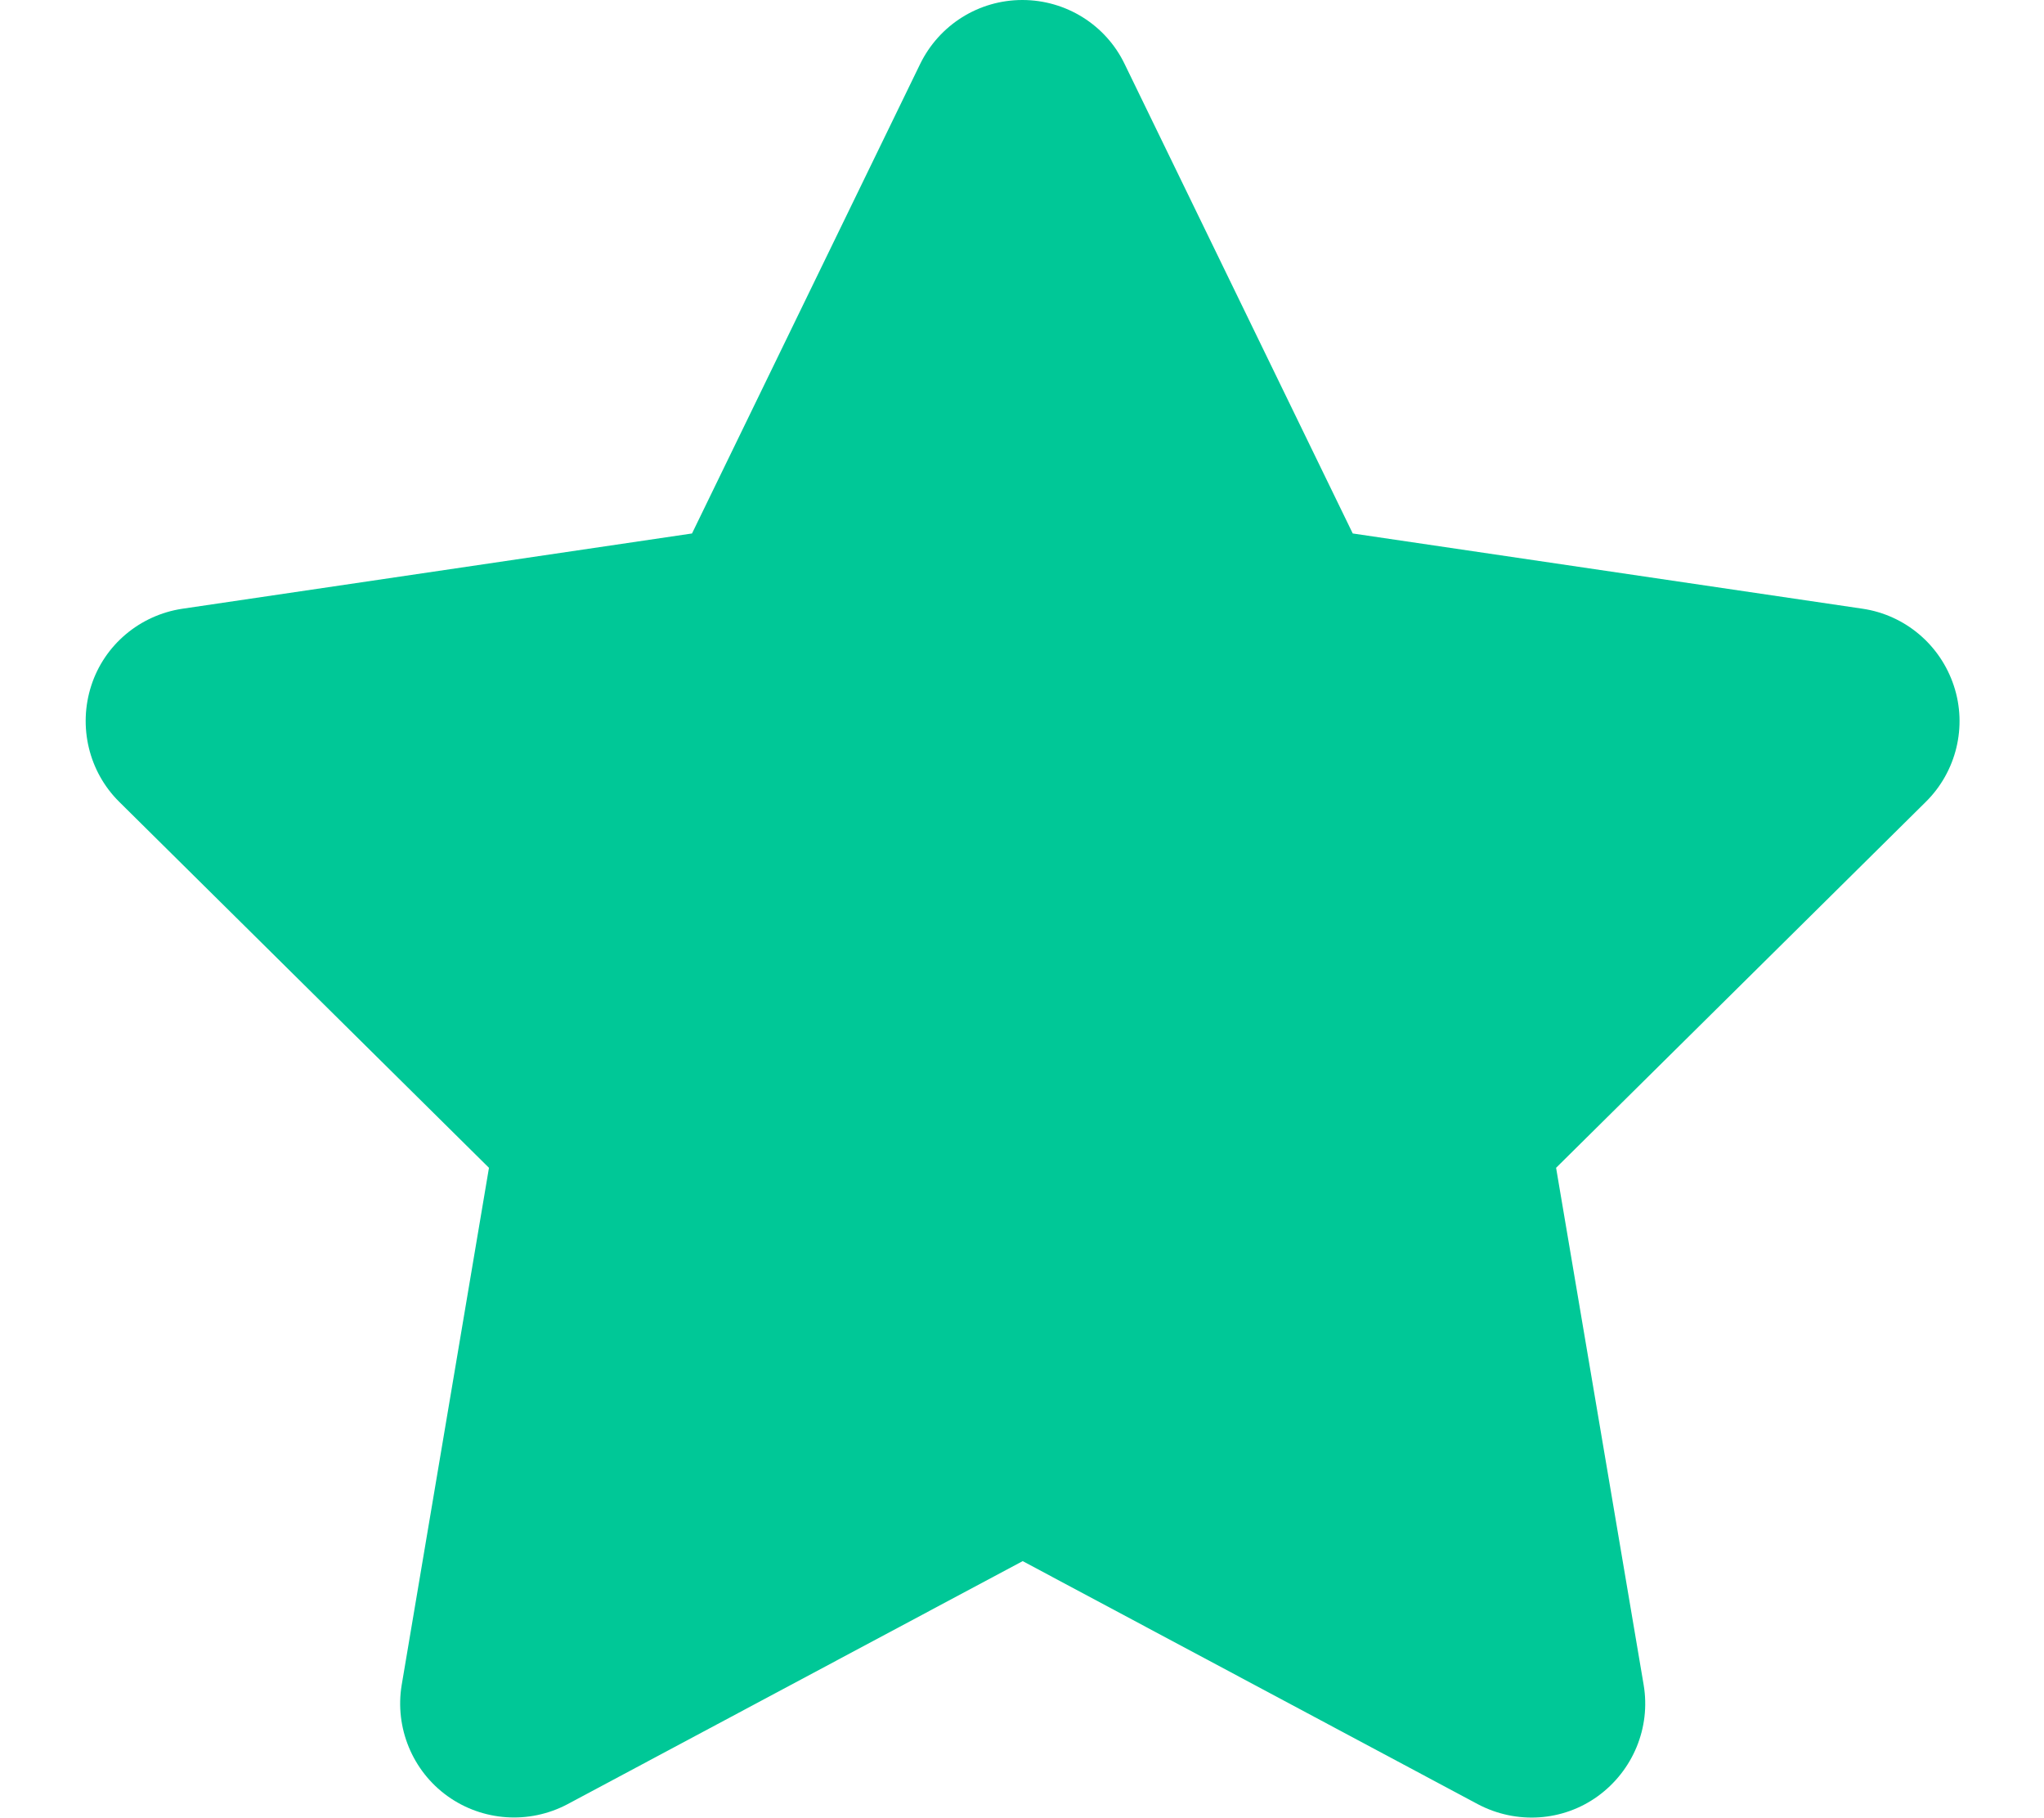
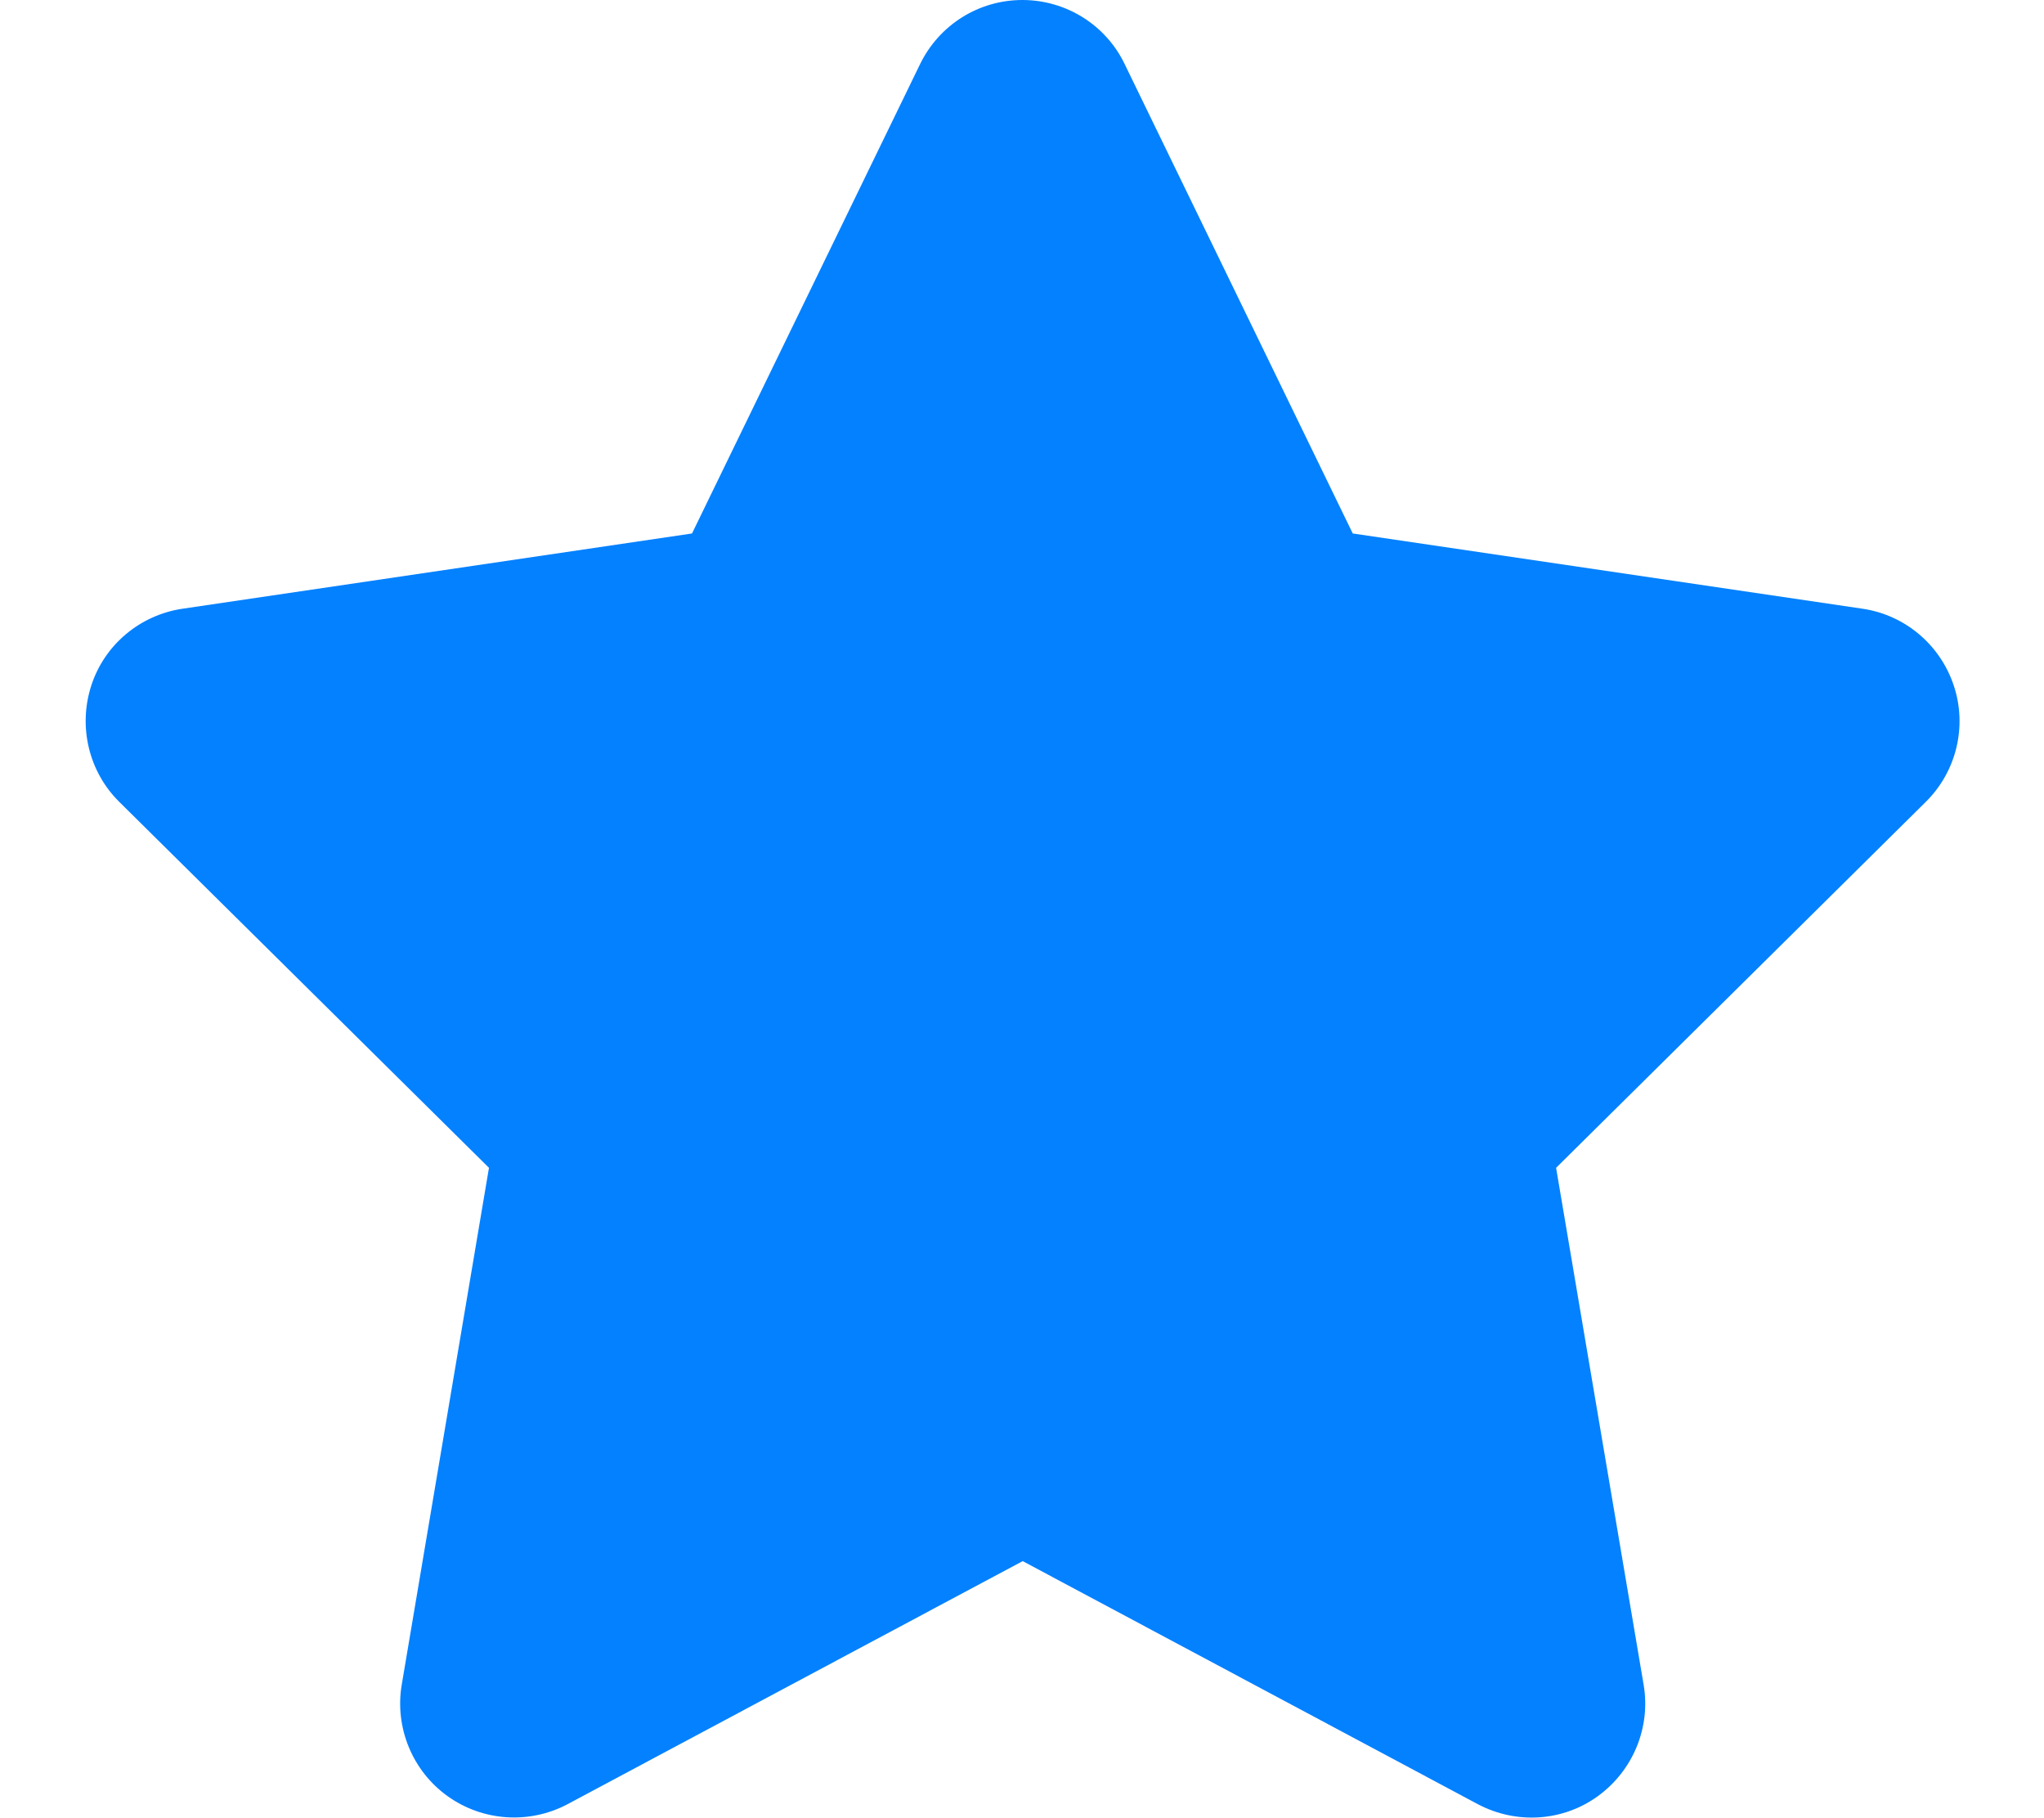
<svg xmlns="http://www.w3.org/2000/svg" preserveAspectRatio="none" overflow="visible" style="display: block;" width="27" height="24.003" viewBox="0 0 27 24.003" fill="none">
  <g id="Img">
-     <path id="Vector" d="M14.855 0.844C14.606 0.328 14.081 0 13.505 0C12.928 0 12.408 0.328 12.155 0.844L9.141 7.045L2.409 8.039C1.847 8.123 1.378 8.517 1.205 9.056C1.031 9.595 1.172 10.191 1.575 10.589L6.459 15.422L5.306 22.252C5.213 22.814 5.447 23.386 5.911 23.719C6.375 24.052 6.989 24.094 7.495 23.827L13.509 20.616L19.523 23.827C20.03 24.094 20.644 24.056 21.108 23.719C21.572 23.381 21.806 22.814 21.712 22.252L20.555 15.422L25.439 10.589C25.842 10.191 25.988 9.595 25.809 9.056C25.631 8.517 25.167 8.123 24.605 8.039L17.869 7.045L14.855 0.844Z" fill="#00C897" />
+     <path id="Vector" d="M14.855 0.844C14.606 0.328 14.081 0 13.505 0C12.928 0 12.408 0.328 12.155 0.844L9.141 7.045L2.409 8.039C1.847 8.123 1.378 8.517 1.205 9.056C1.031 9.595 1.172 10.191 1.575 10.589L6.459 15.422L5.306 22.252C5.213 22.814 5.447 23.386 5.911 23.719C6.375 24.052 6.989 24.094 7.495 23.827L13.509 20.616L19.523 23.827C20.03 24.094 20.644 24.056 21.108 23.719C21.572 23.381 21.806 22.814 21.712 22.252L20.555 15.422L25.439 10.589C25.842 10.191 25.988 9.595 25.809 9.056C25.631 8.517 25.167 8.123 24.605 8.039L17.869 7.045L14.855 0.844Z" fill="#0481FF" />
  </g>
</svg>
